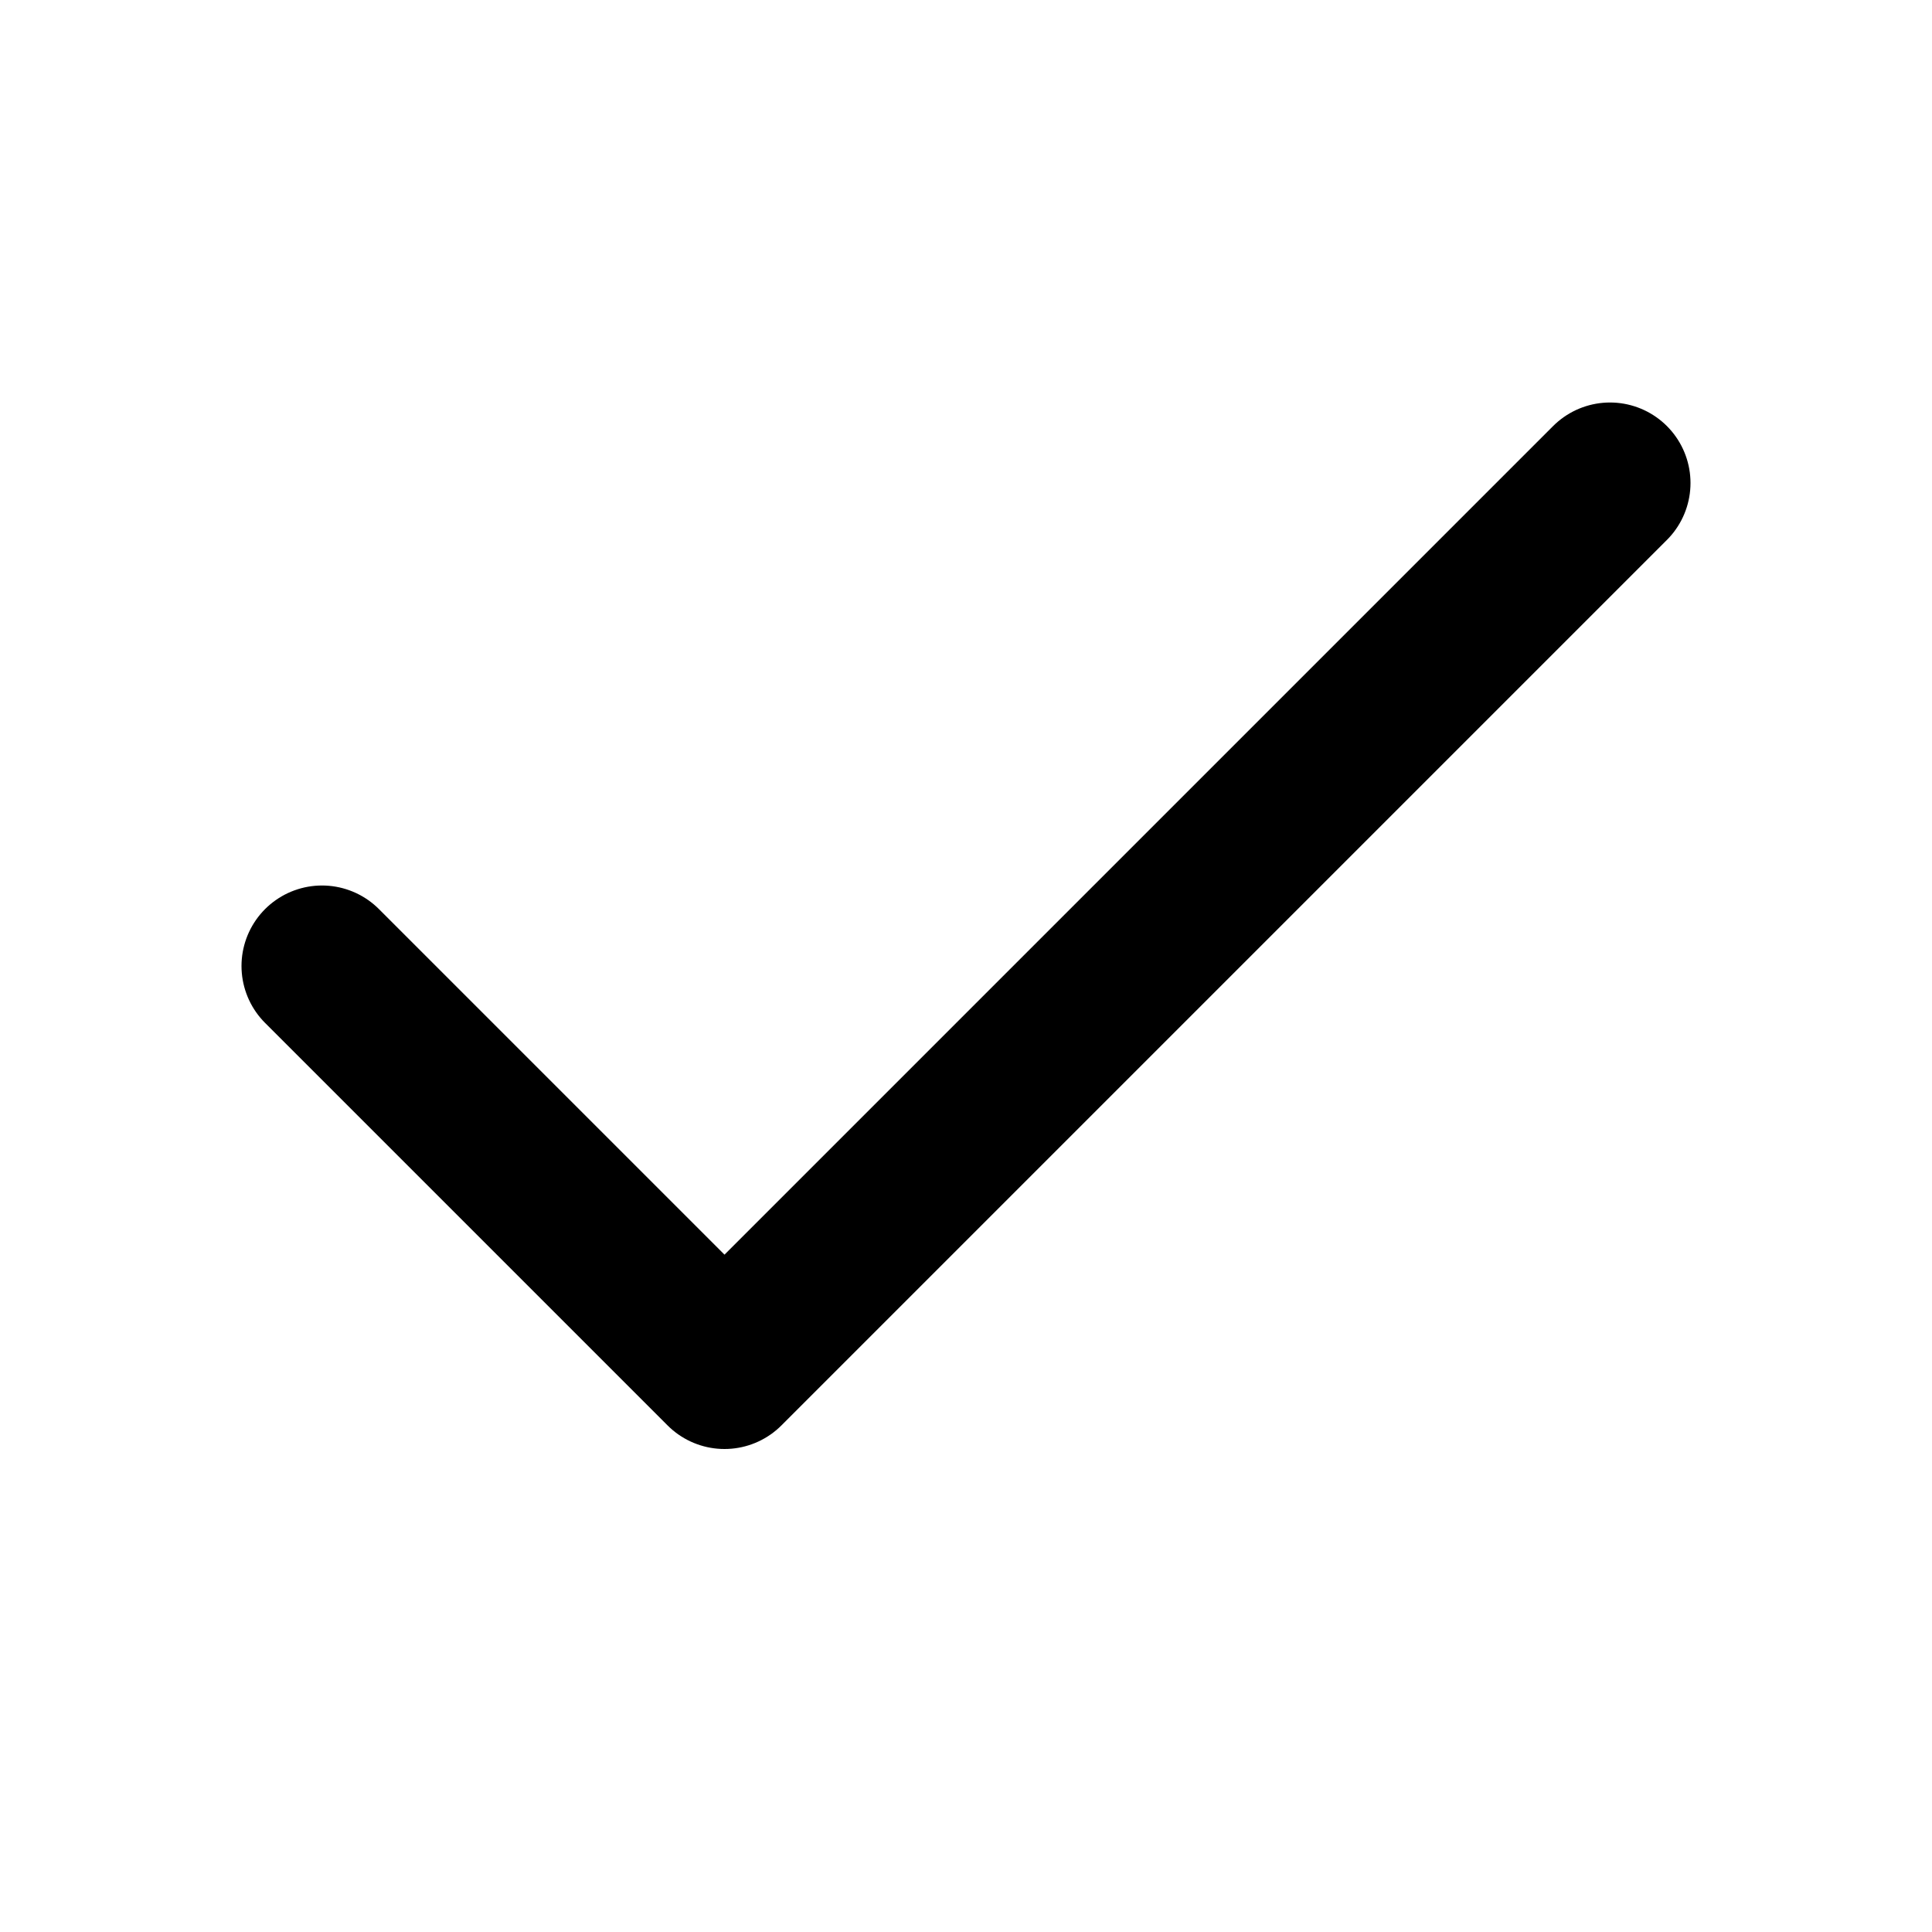
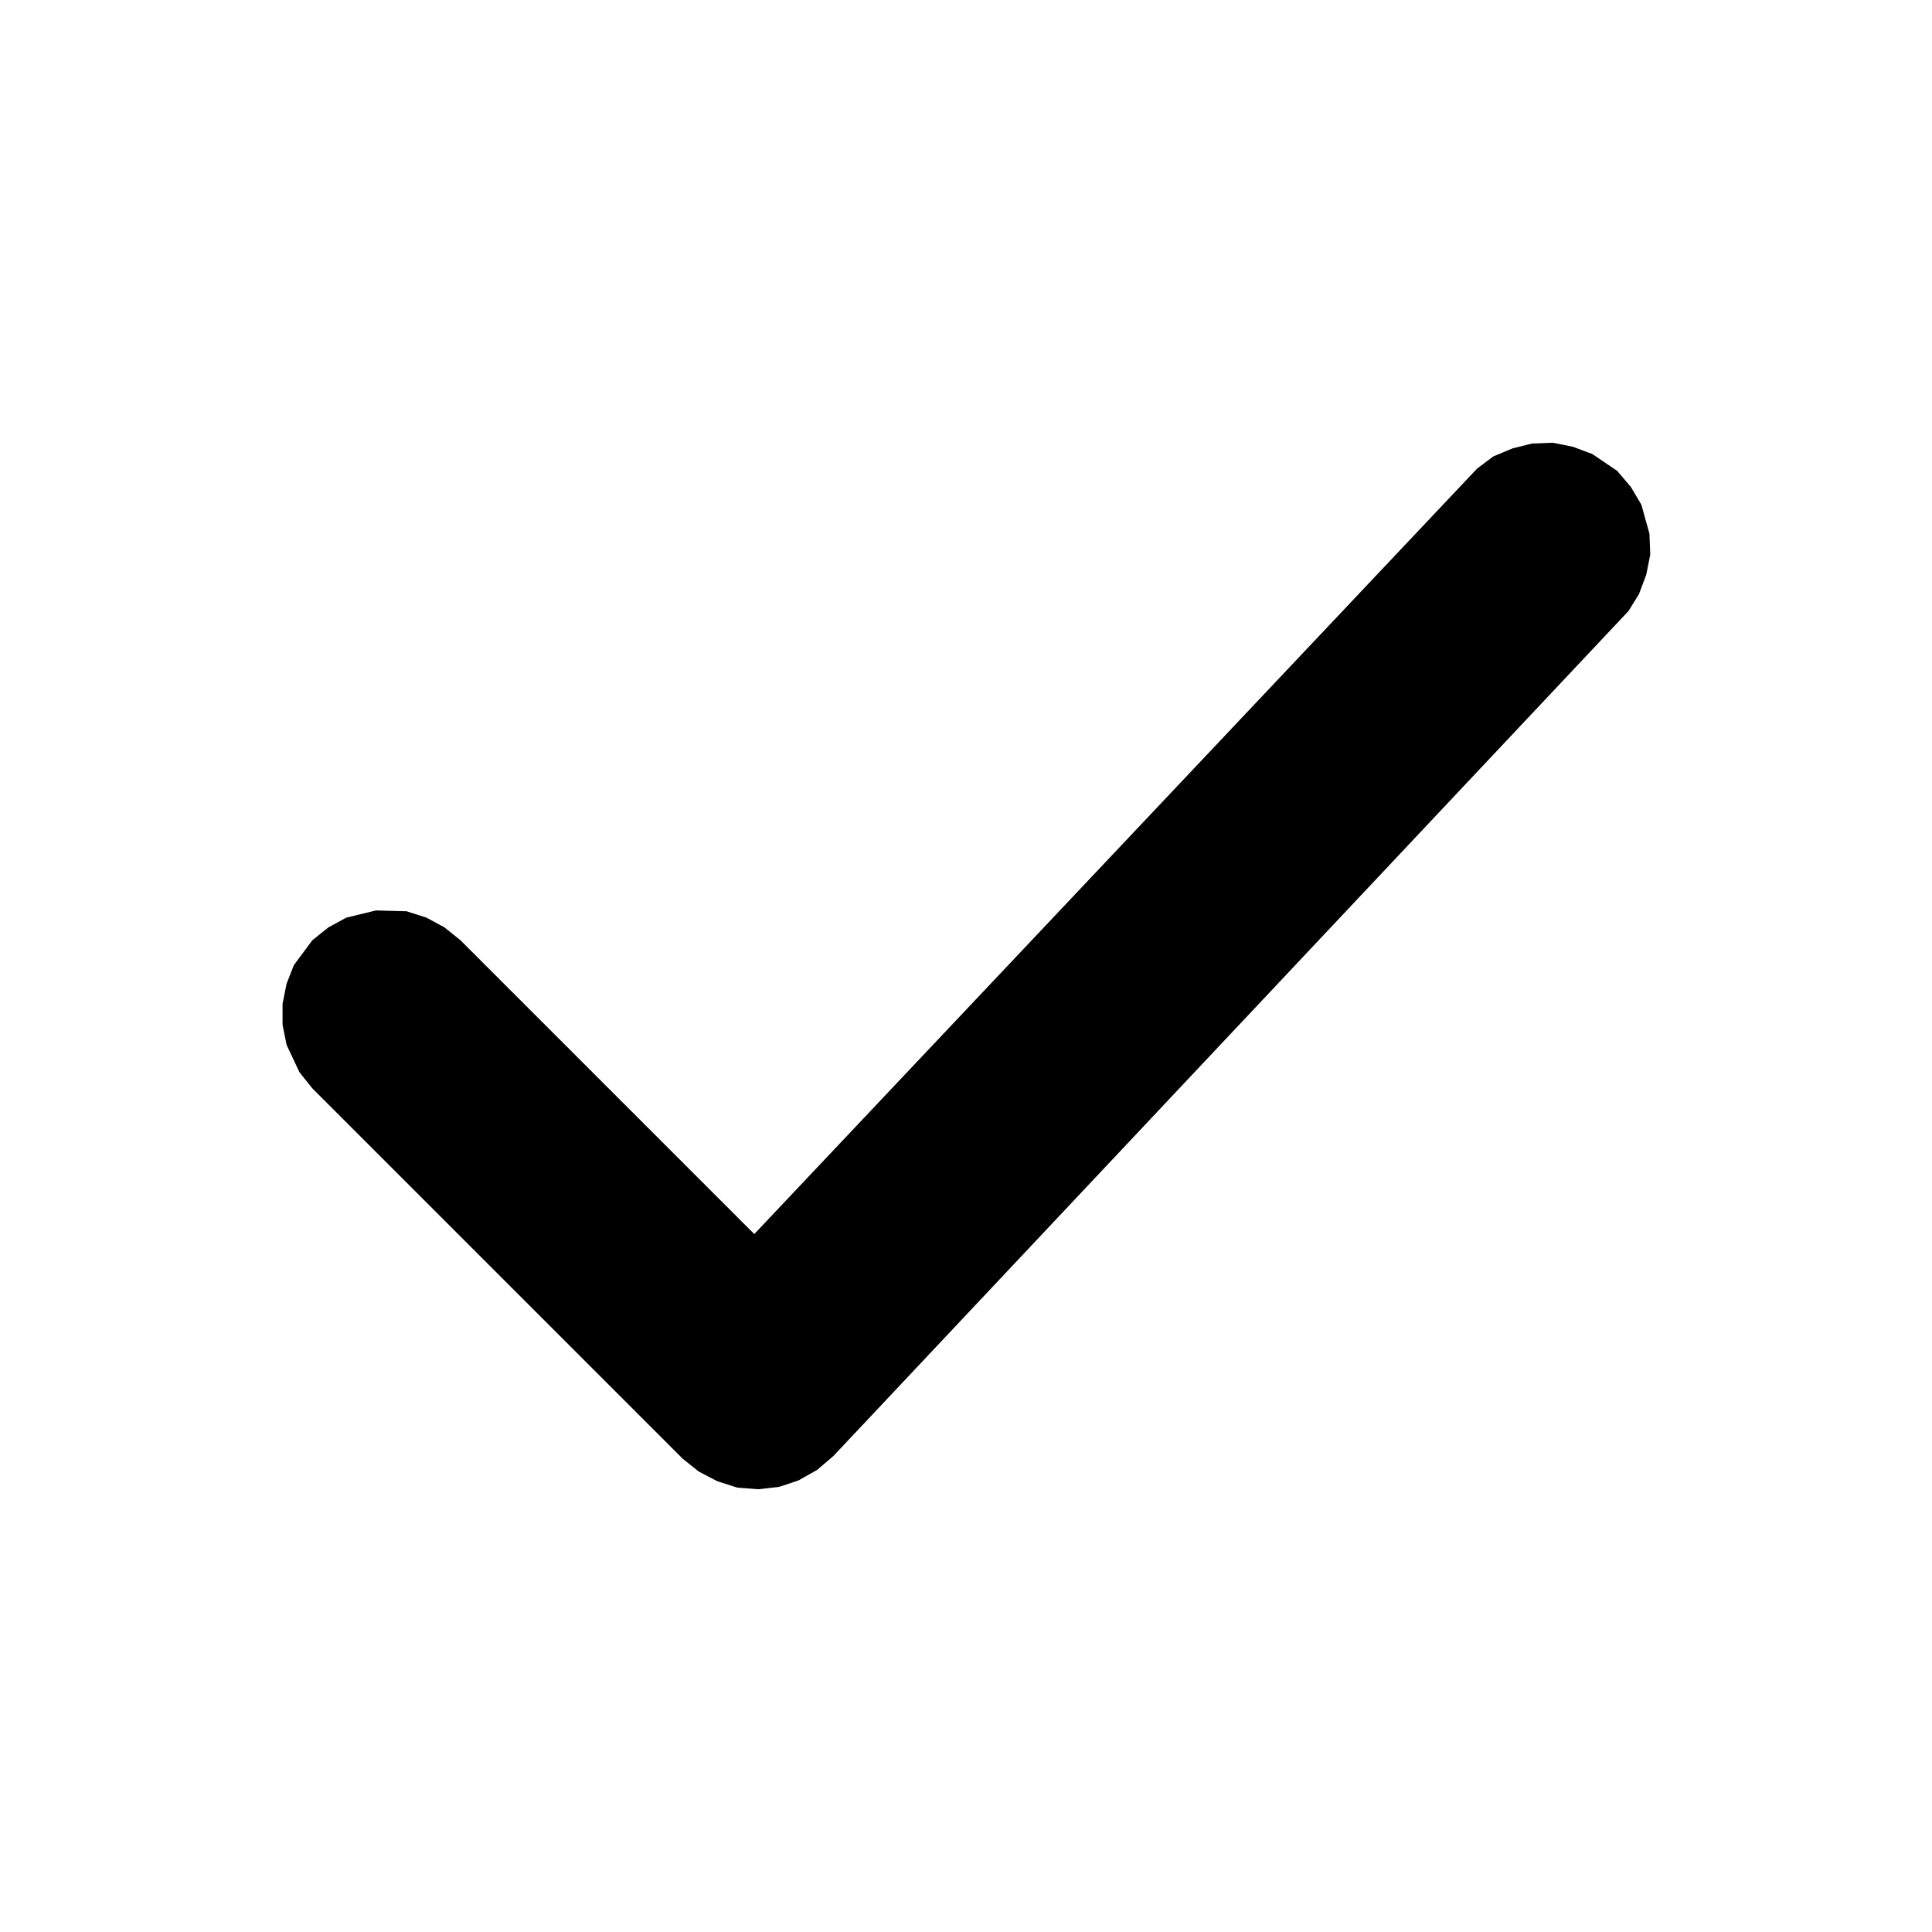
- <svg xmlns="http://www.w3.org/2000/svg" class="lucide lucide-check" width="24" height="24" viewBox="0 0 24 24" fill="none" stroke="currentColor" stroke-width="2" stroke-linecap="round" stroke-linejoin="round">
-   <path d="M20 6 9 17l-5-5" />
+ <svg xmlns="http://www.w3.org/2000/svg" viewBox="0 0 24 24">
+   <path fill="currentColor" fill-rule="evenodd" d="M8.48 18.12L3.88 13.52L3.72 13.32L3.56 12.98L3.51 12.73L3.51 12.47L3.56 12.22L3.65 11.99L3.88 11.68L4.08 11.52L4.3 11.4L4.67 11.31L5.05 11.32L5.3 11.4L5.52 11.52L5.72 11.68L9.37 15.33L18.35 5.82L18.55 5.67L18.79 5.57L19.03 5.51L19.29 5.5L19.54 5.55L19.78 5.64L20.09 5.85L20.26 6.05L20.39 6.27L20.49 6.63L20.5 6.89L20.45 7.14L20.36 7.38L20.23 7.59L10.35 18.09L10.15 18.26L9.92 18.39L9.68 18.47L9.42 18.5L9.16 18.48L8.91 18.4L8.68 18.28Z" />
</svg>
